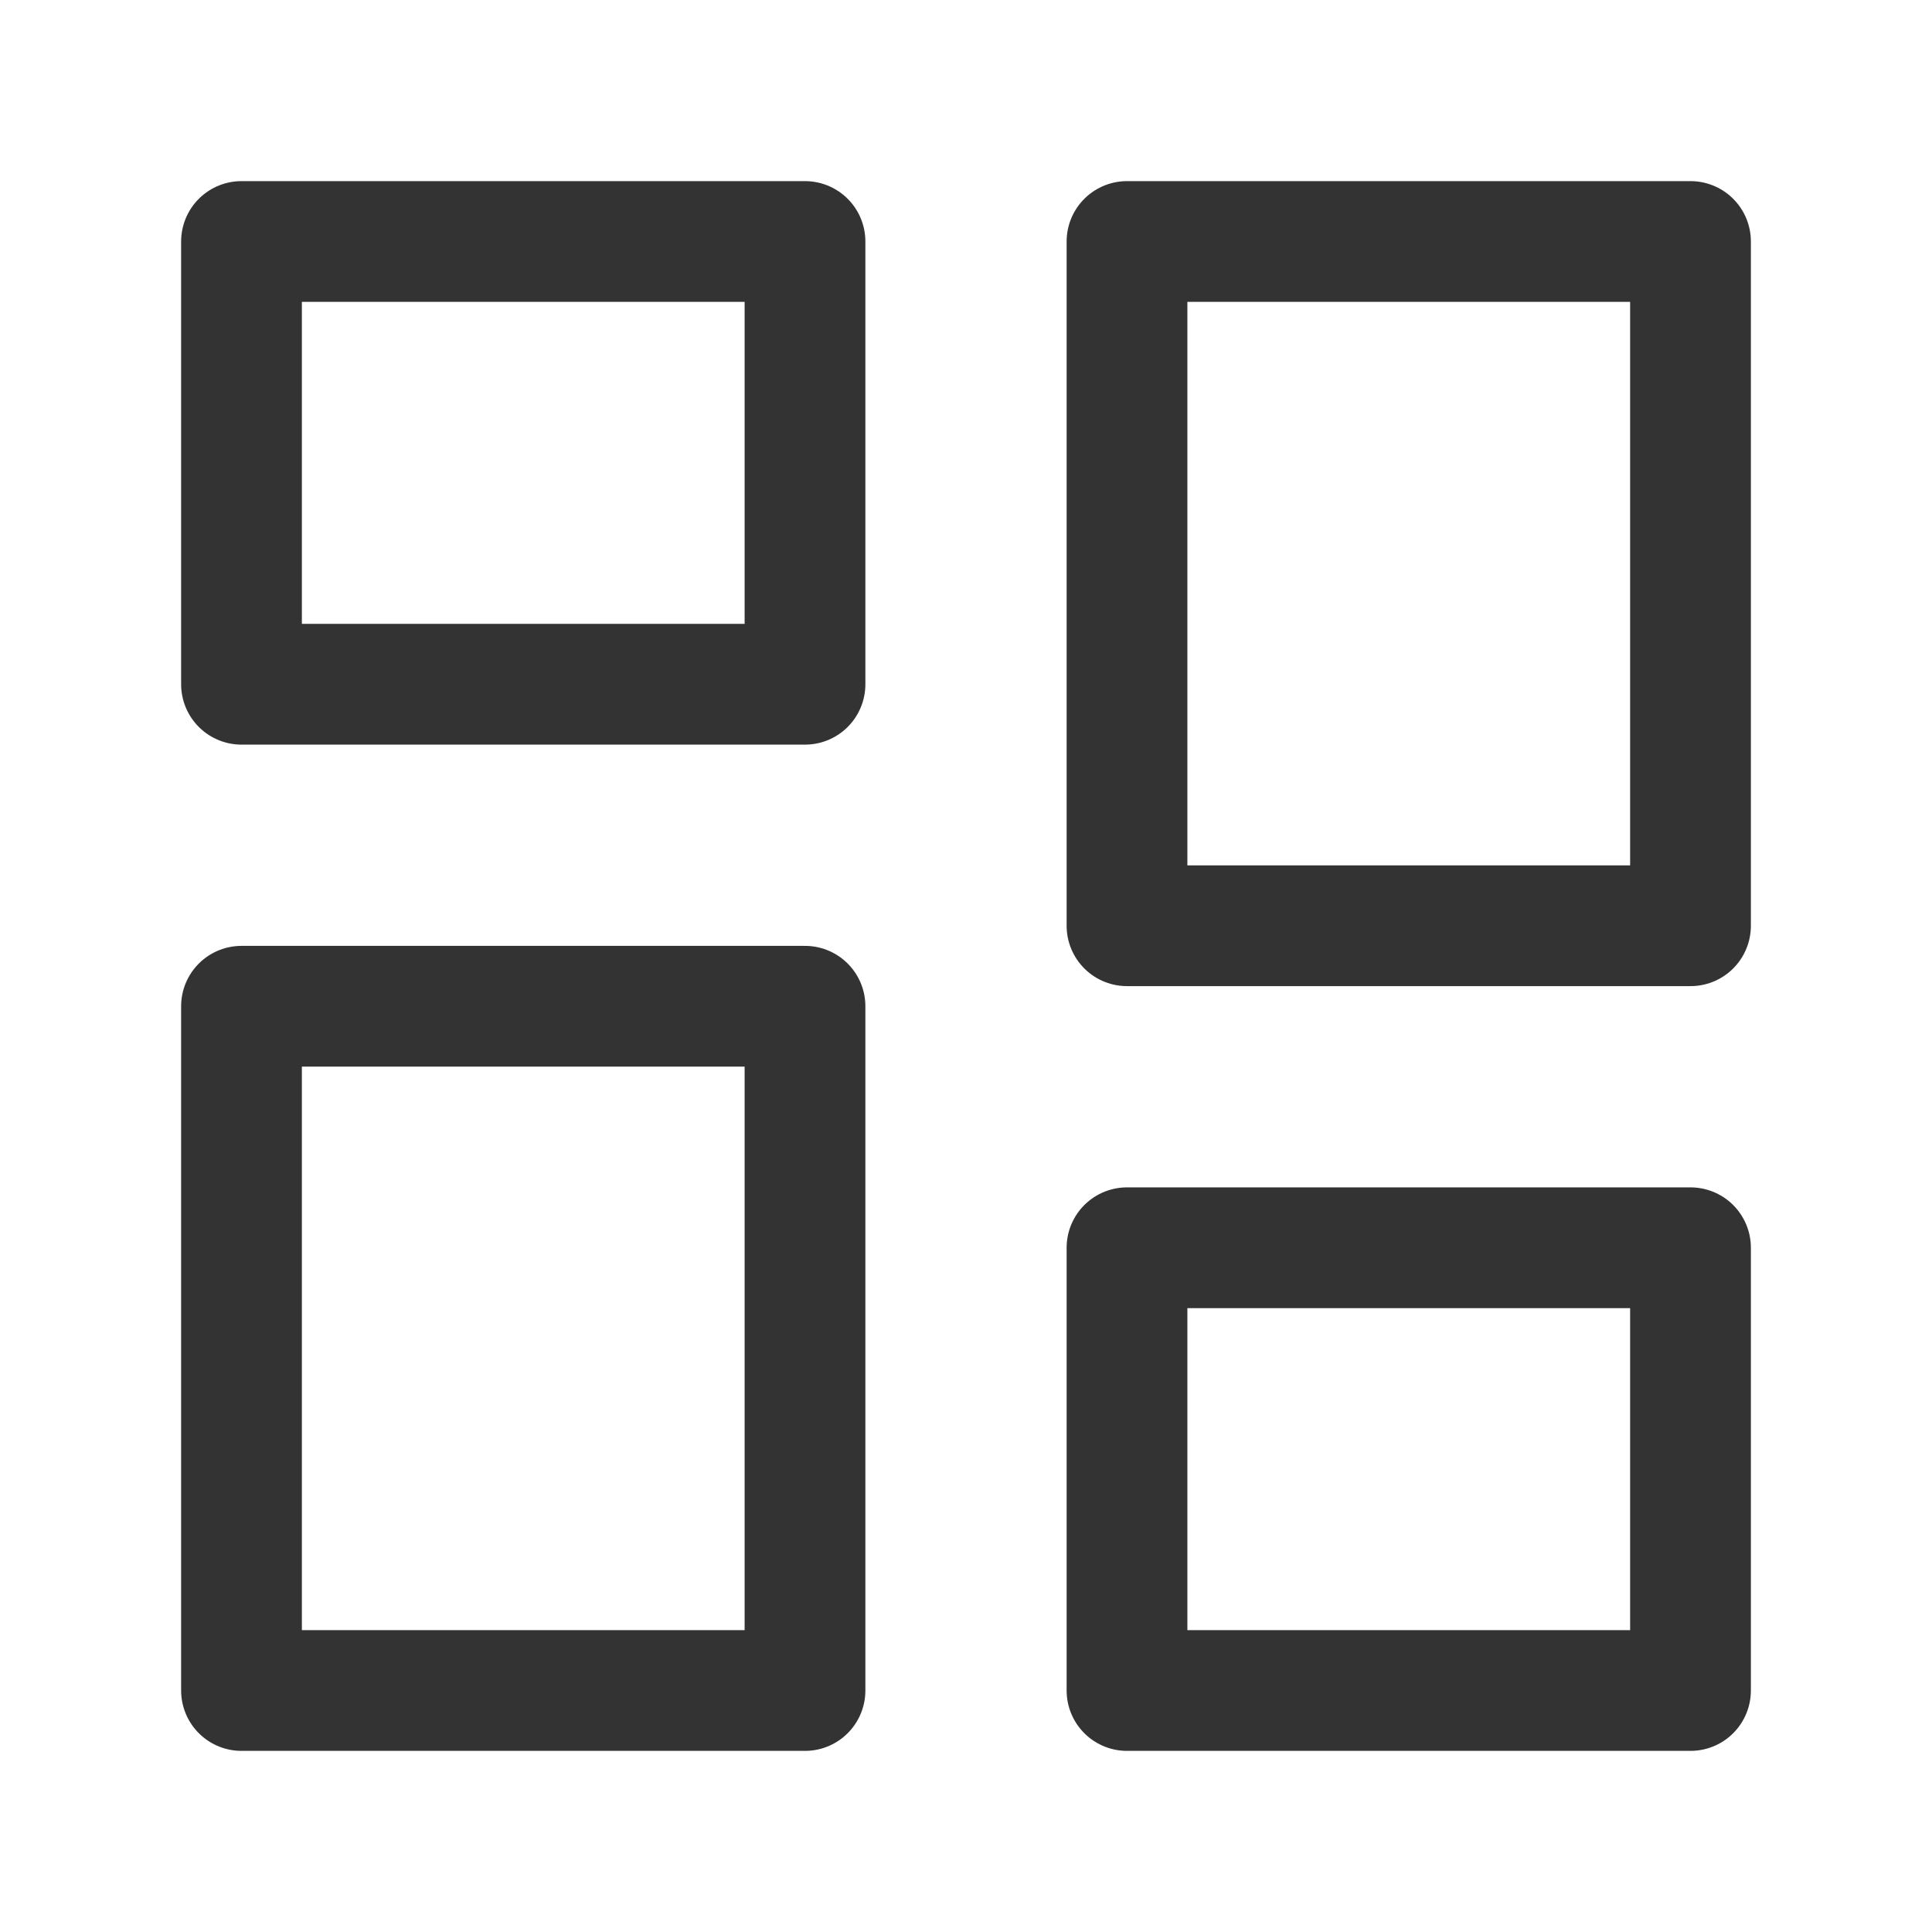
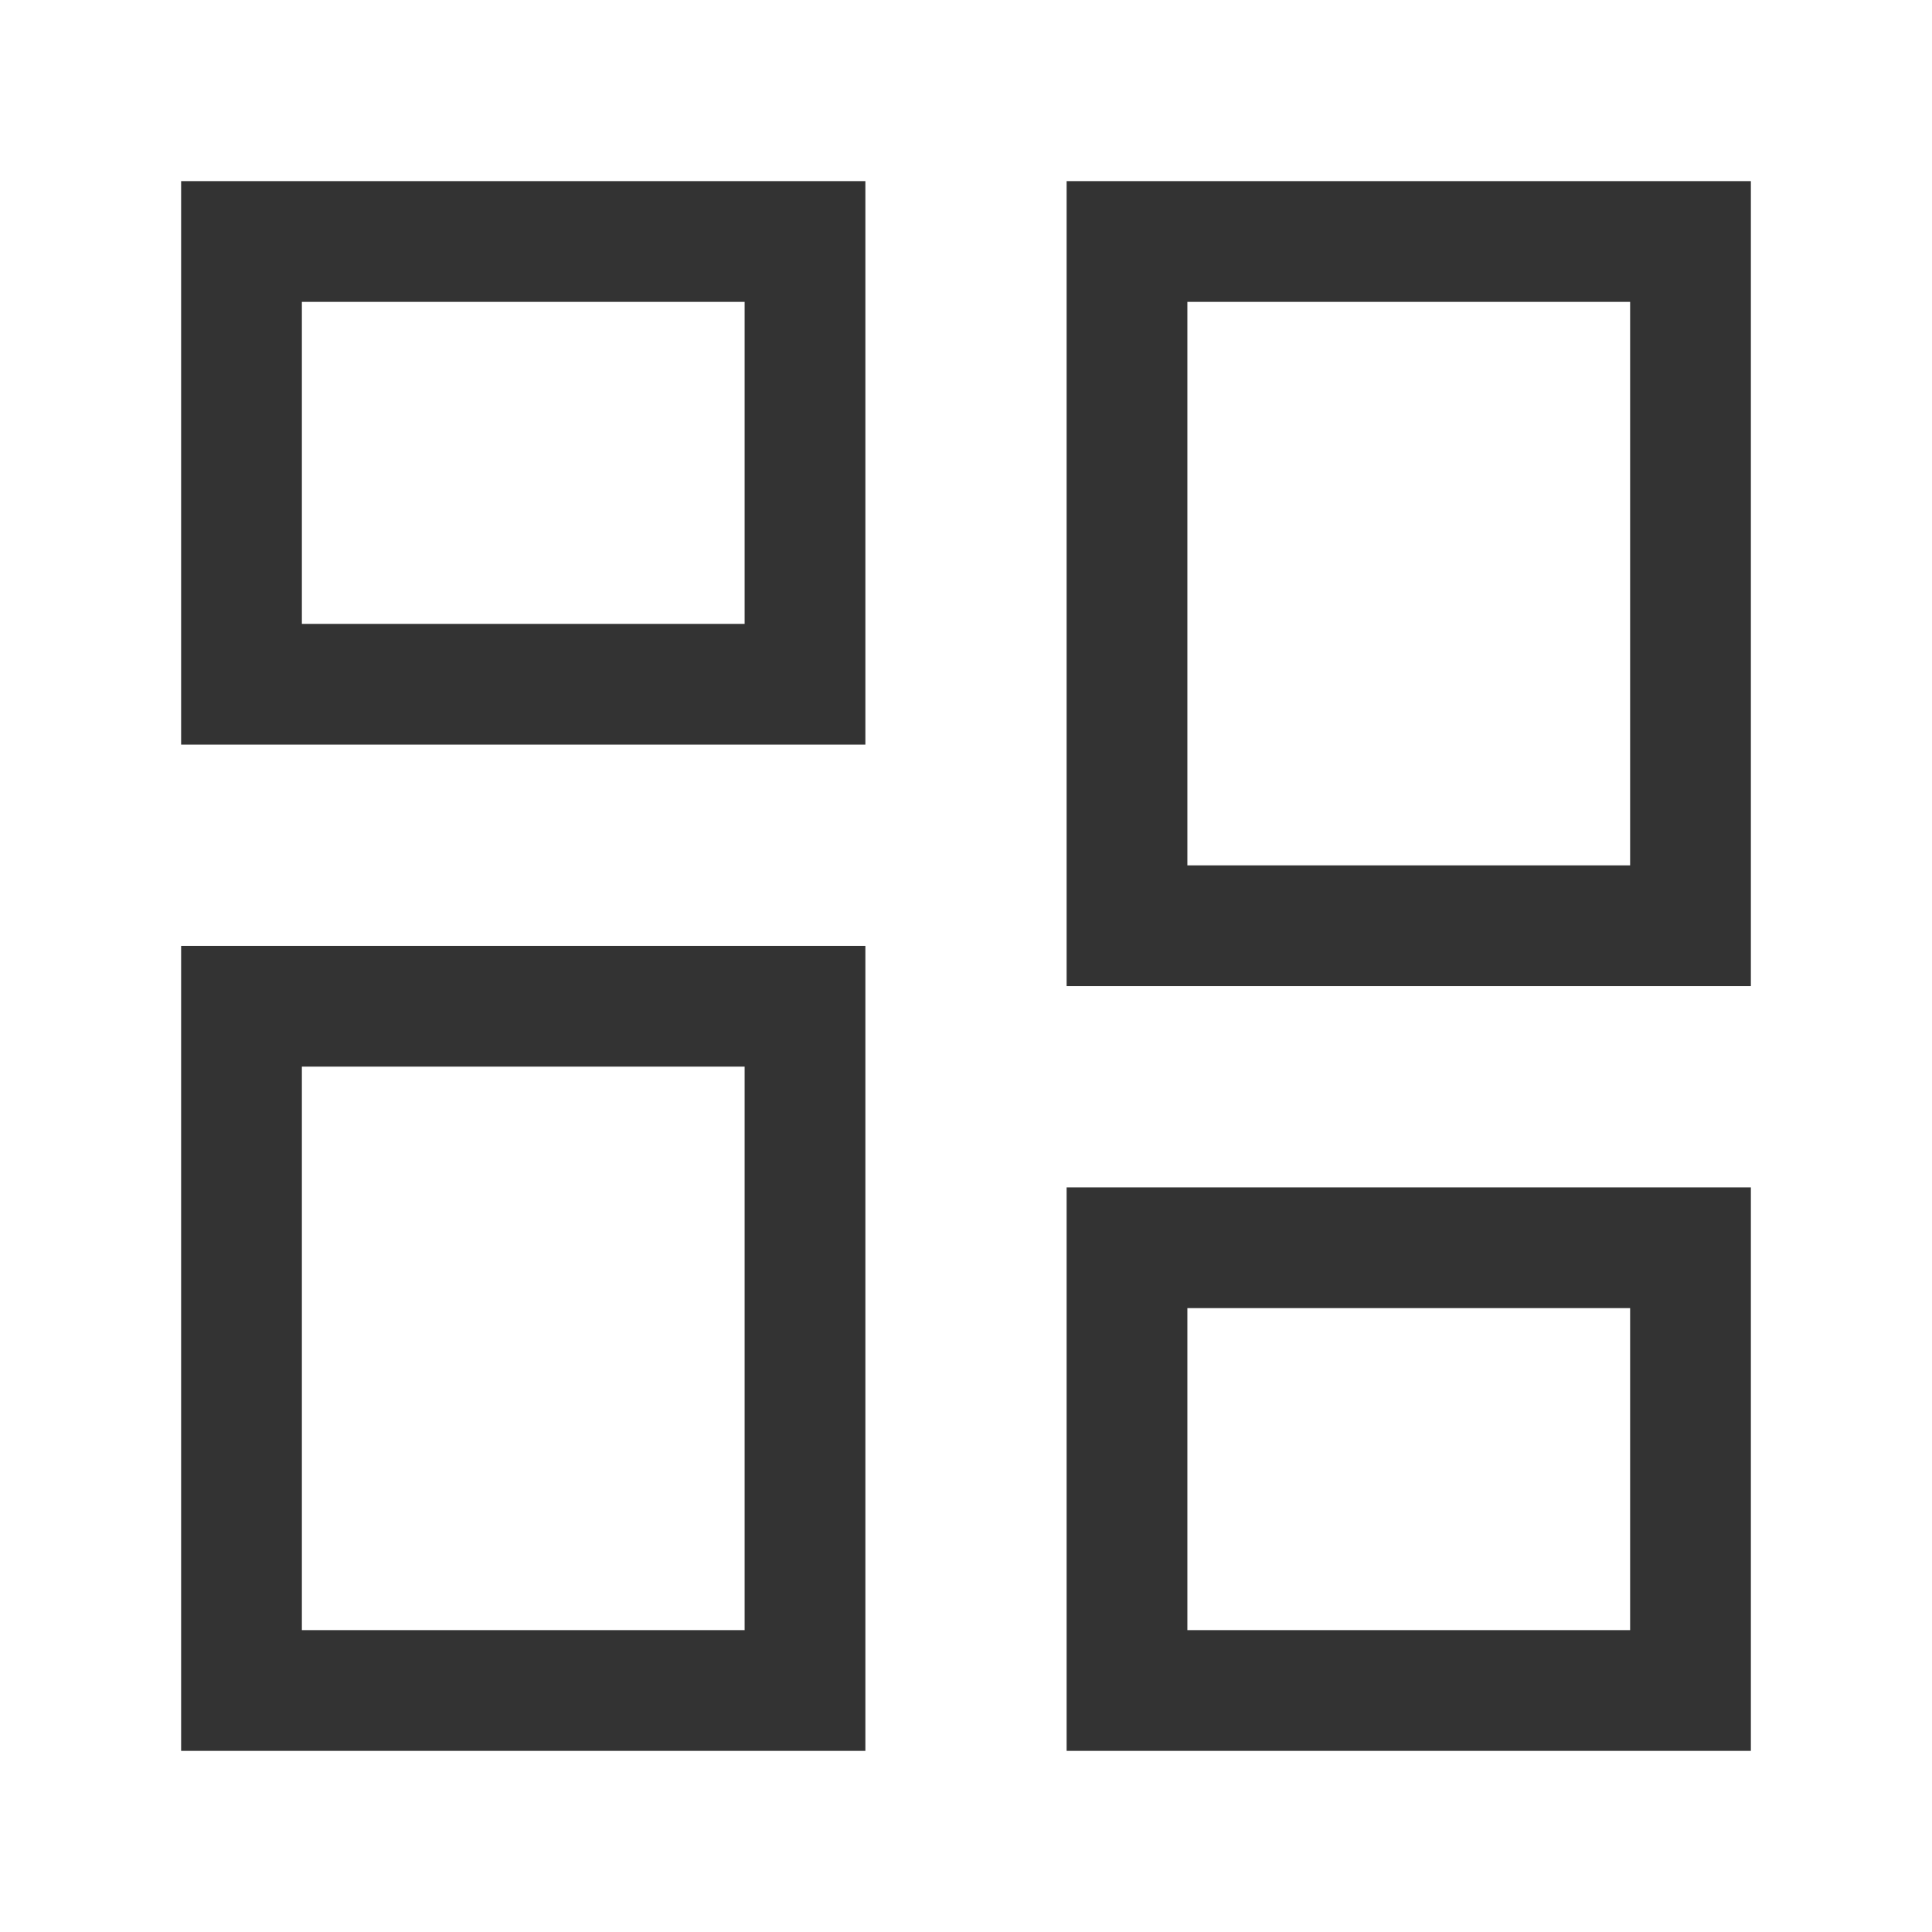
<svg xmlns="http://www.w3.org/2000/svg" width="21" height="21" viewBox="0 0 48 48" fill="none">
-   <path d="M20 6H6V17H20V6Z" fill="none" stroke="#333" stroke-width="3" stroke-linejoin="round" />
-   <path d="M42 31H28V42H42V31Z" fill="none" stroke="#333" stroke-width="3" stroke-linejoin="round" />
-   <path d="M42 6H28V23H42V6Z" fill="none" stroke="#333" stroke-width="3" stroke-linejoin="round" />
-   <path d="M20 25H6V42H20V25Z" fill="none" stroke="#333" stroke-width="3" stroke-linejoin="round" />
+   <path d="M20 6H6V17H20V6Z" fill="none" stroke="#333" stroke-width="3" strokeLinejoin="round" />
+   <path d="M42 31H28V42H42V31Z" fill="none" stroke="#333" stroke-width="3" strokeLinejoin="round" />
+   <path d="M42 6H28V23H42V6Z" fill="none" stroke="#333" stroke-width="3" strokeLinejoin="round" />
+   <path d="M20 25H6V42H20V25Z" fill="none" stroke="#333" stroke-width="3" strokeLinejoin="round" />
</svg>
